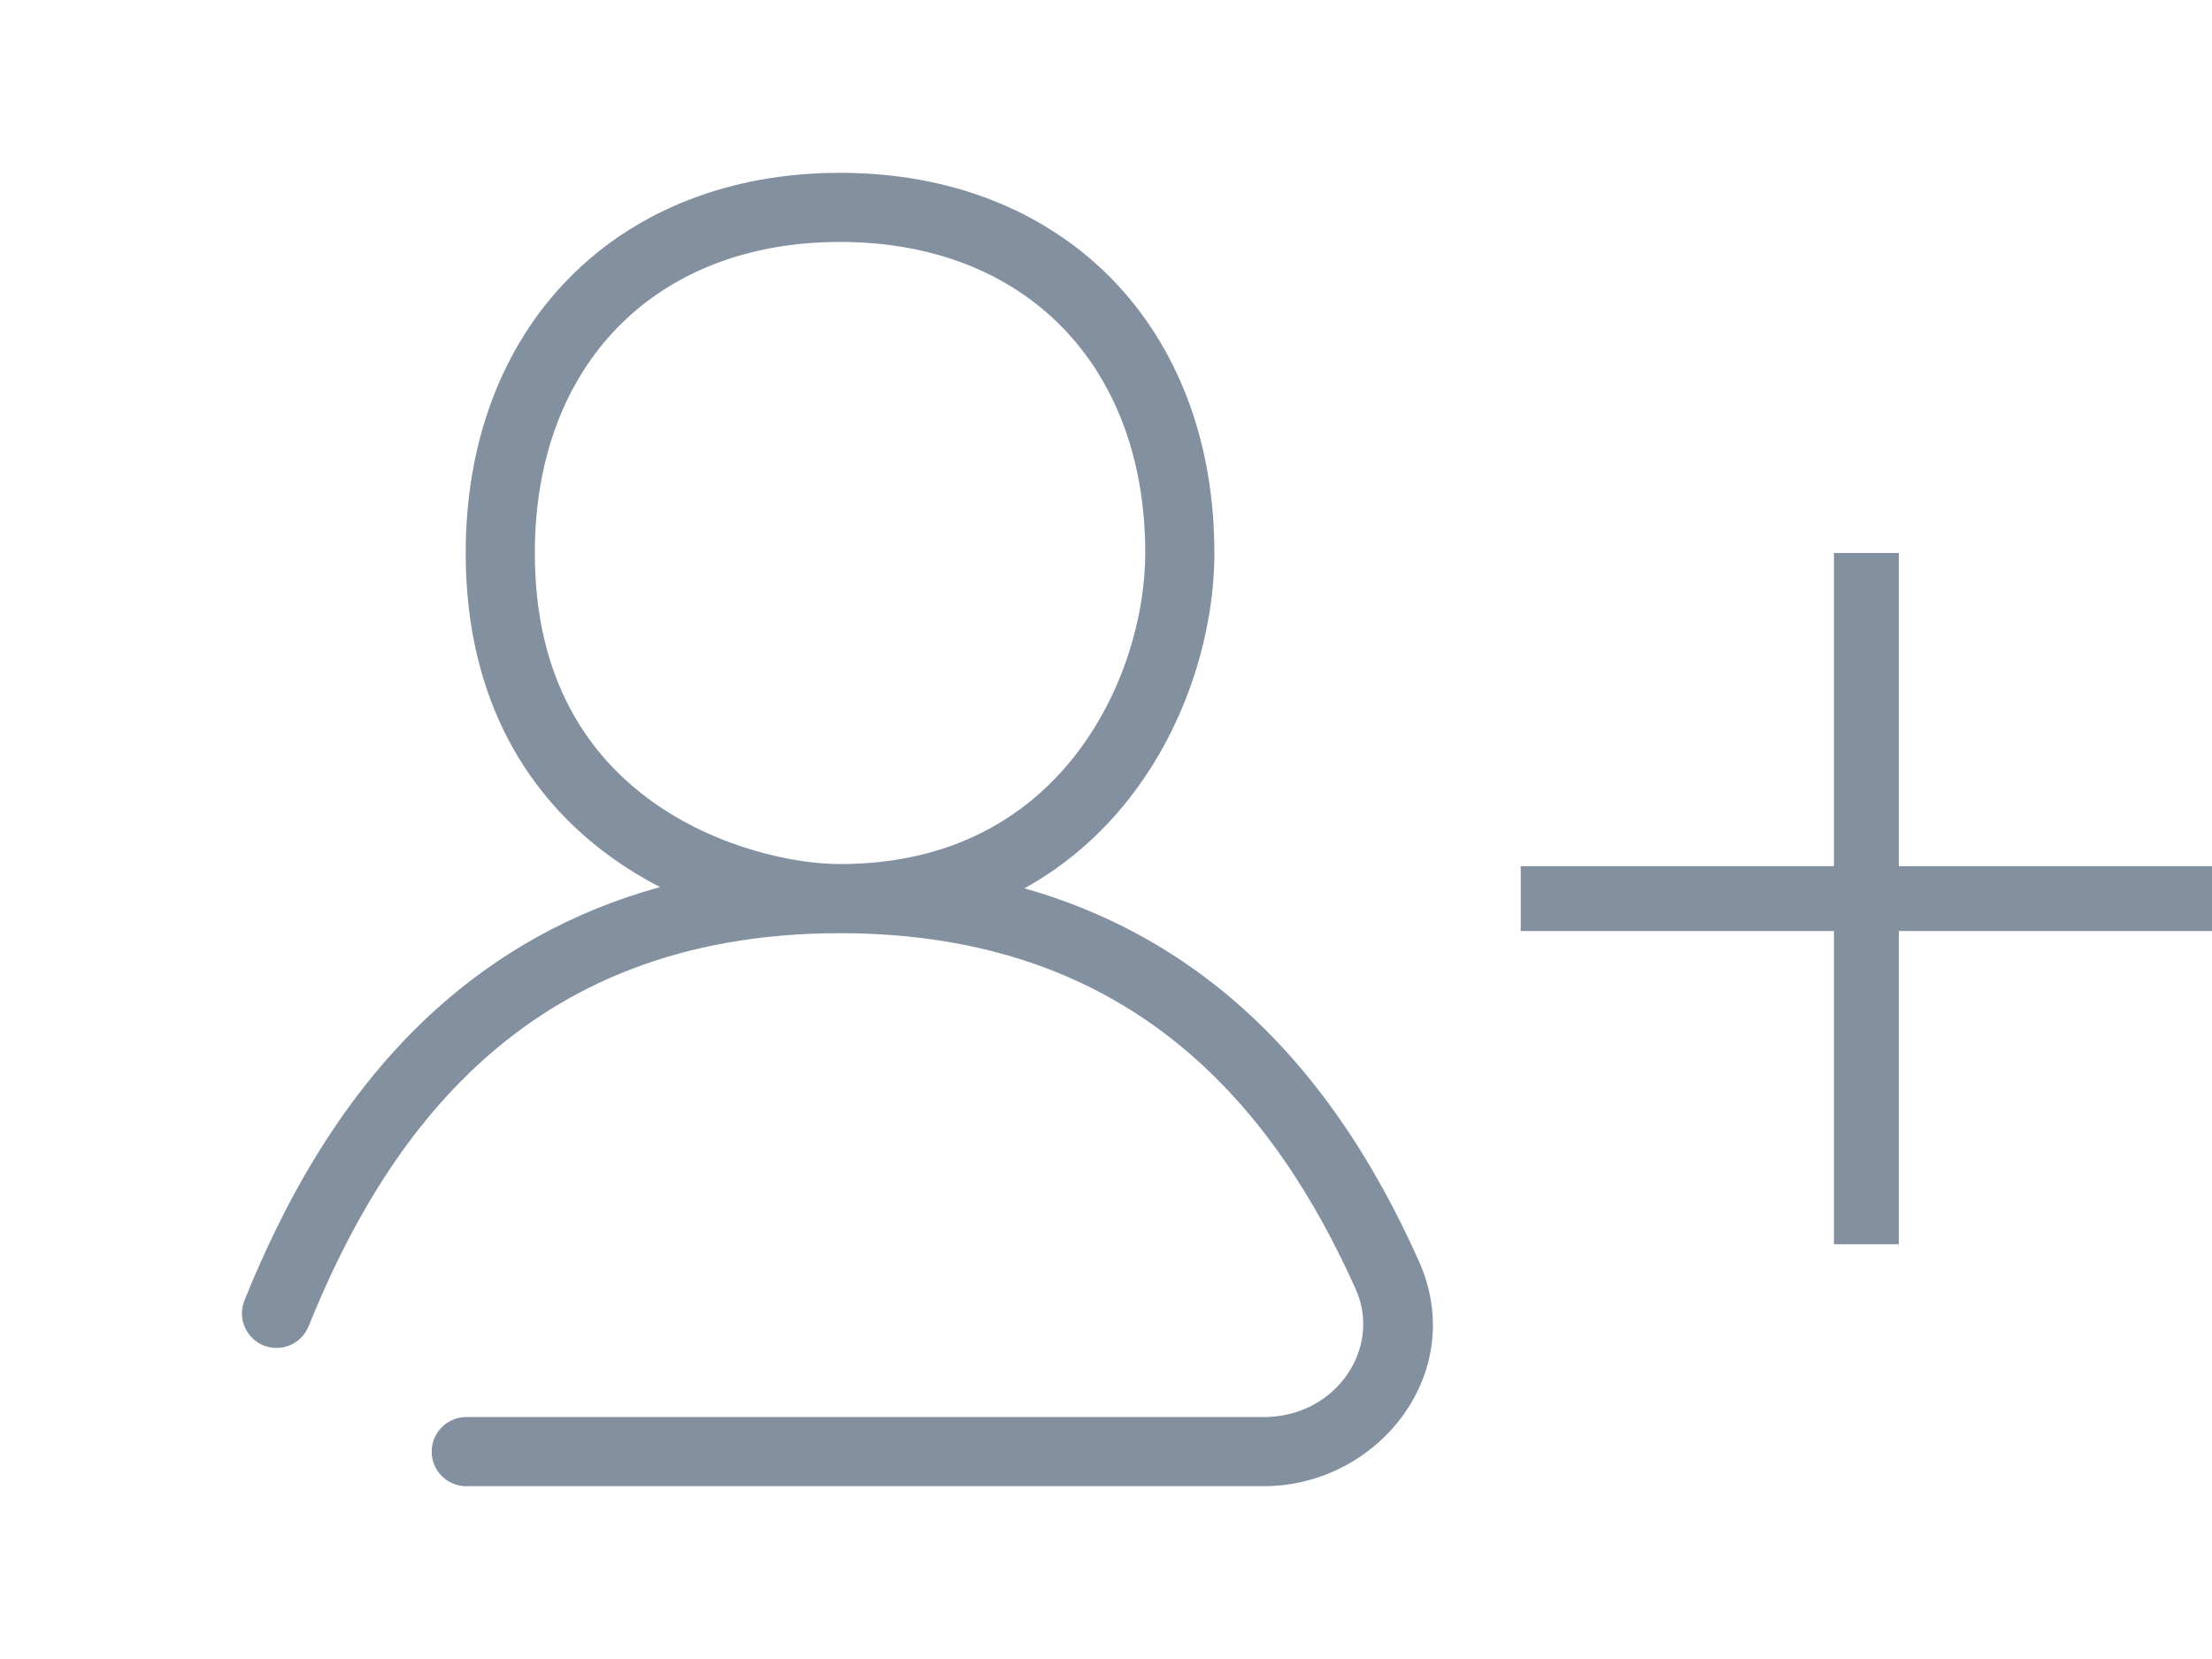
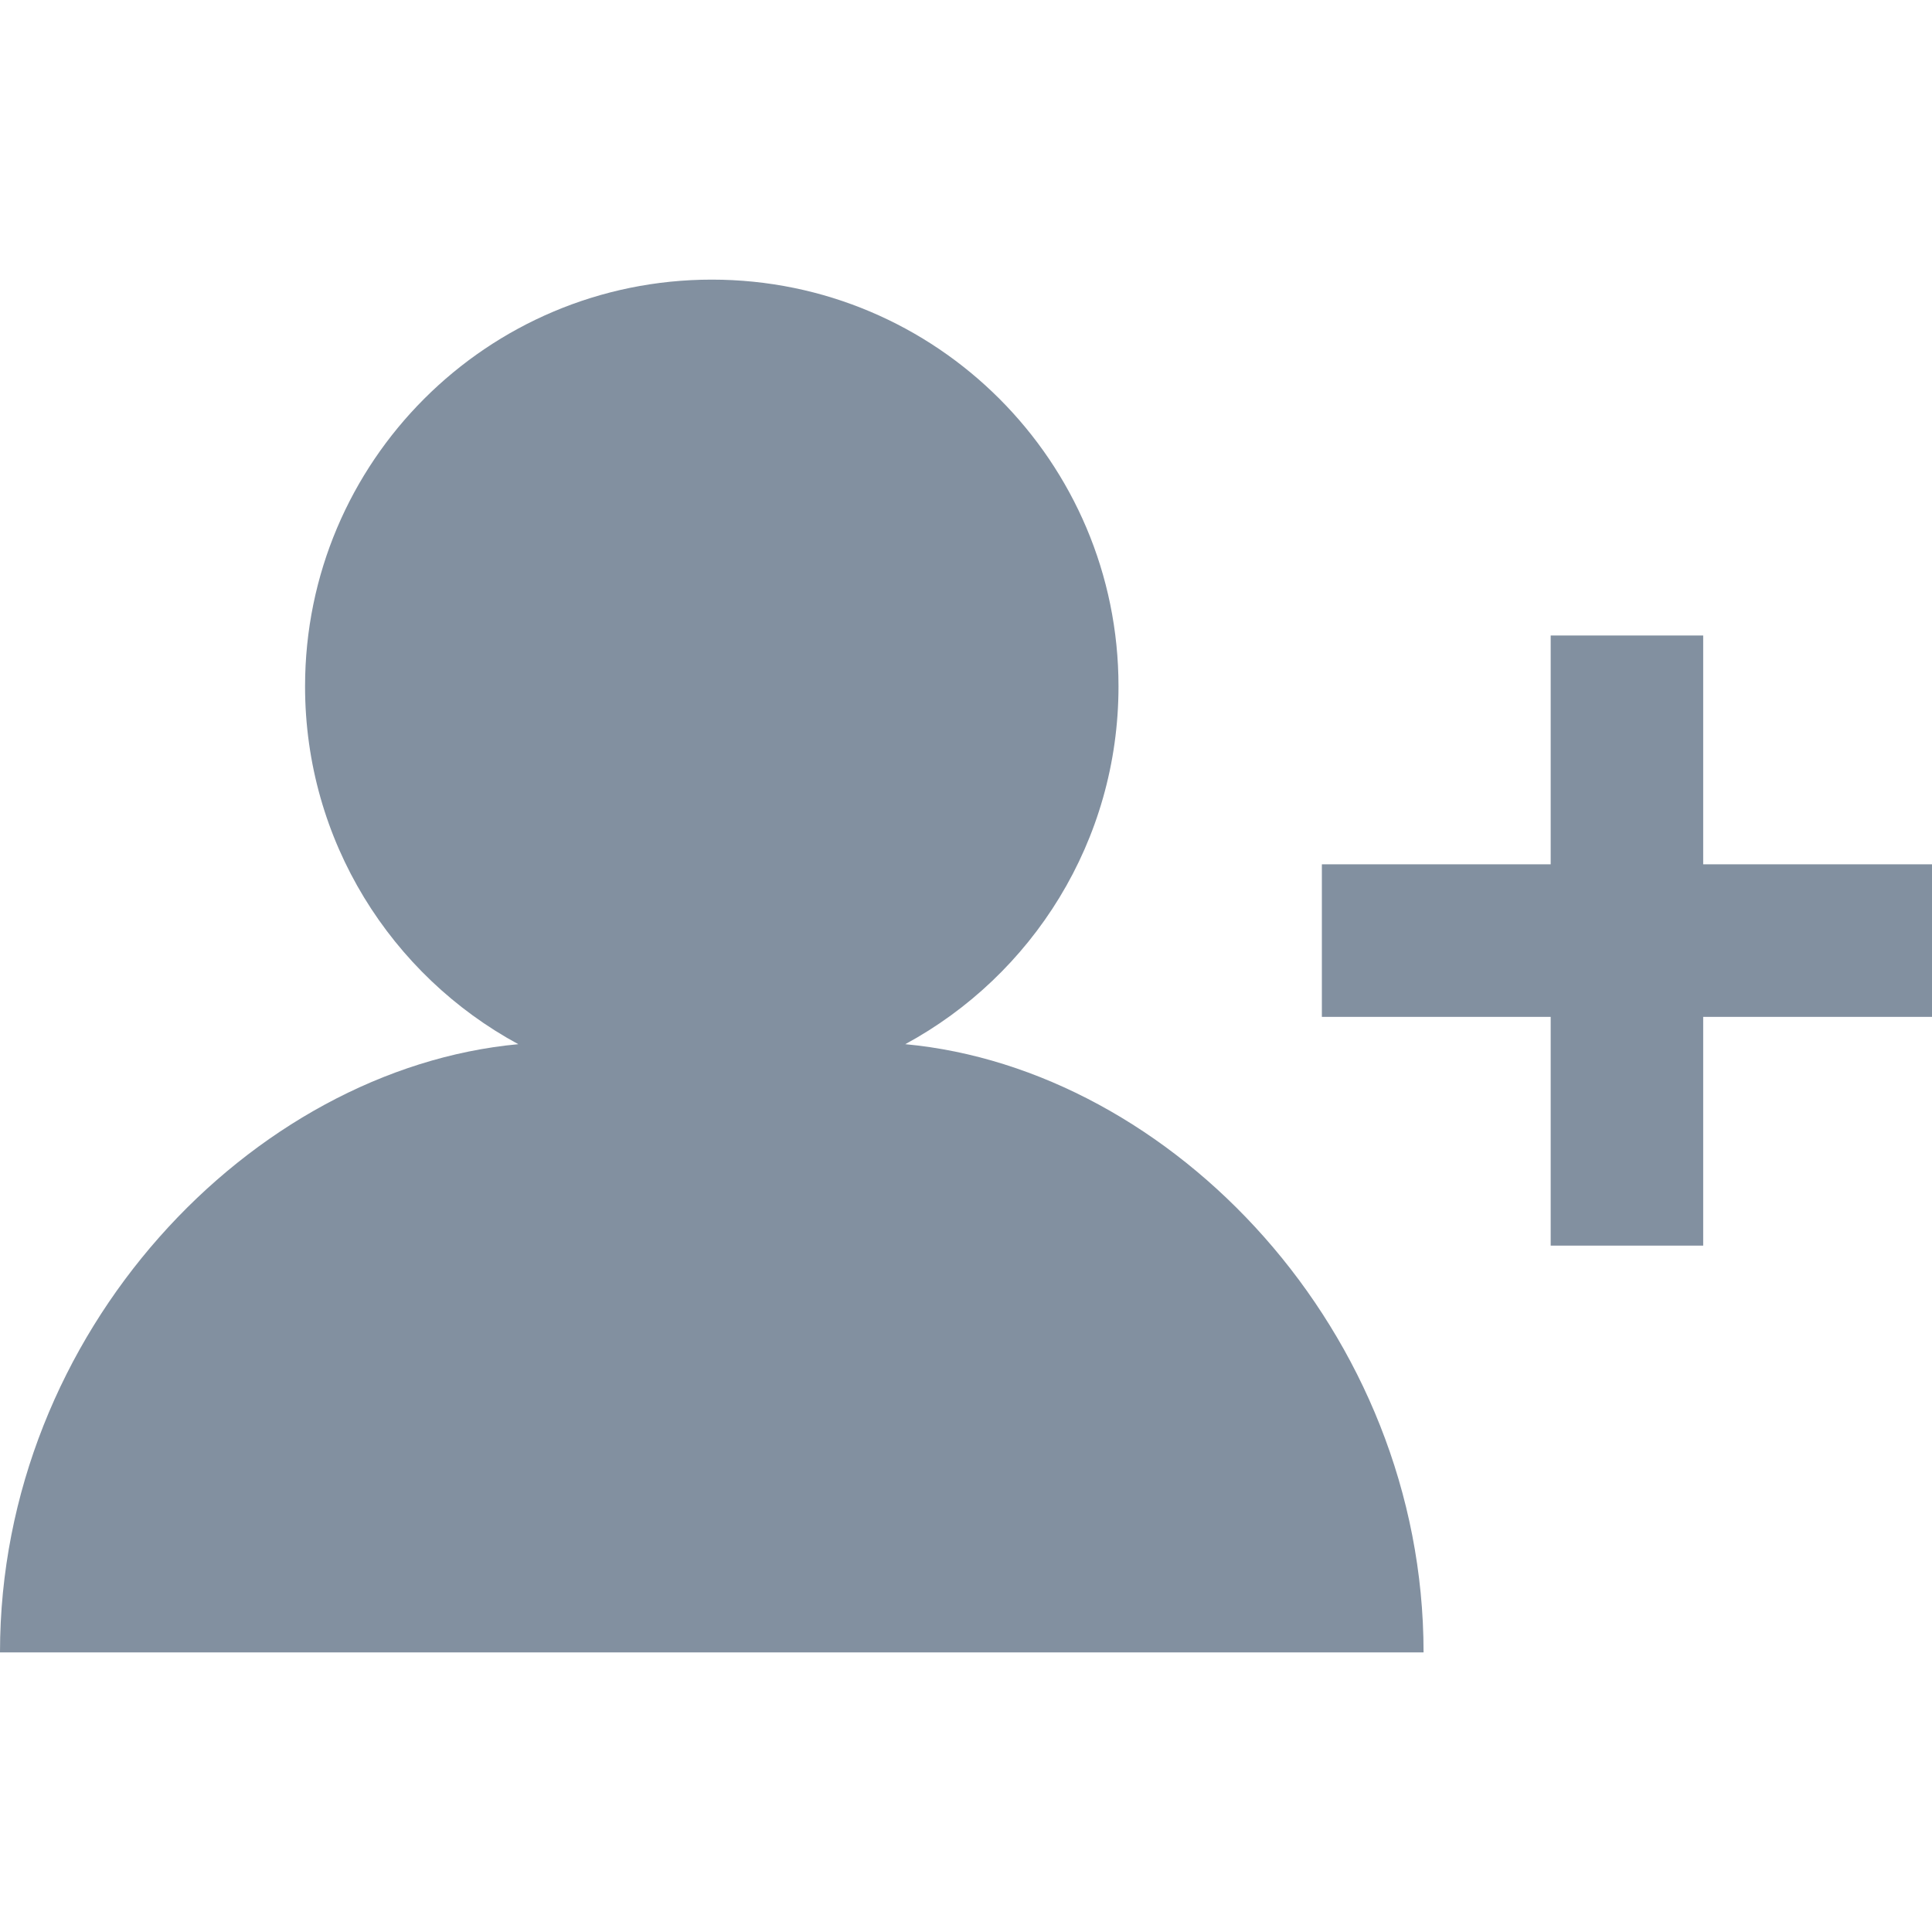
- <svg xmlns="http://www.w3.org/2000/svg" width="32" height="24" viewBox="0 0 32 24" fill="none">
-   <path fill-rule="evenodd" clip-rule="evenodd" d="M16.073 4.024C15.106 3.042 13.743 2.5 12.152 2.5C10.561 2.5 9.198 3.042 8.232 4.024C7.266 5.006 6.737 6.389 6.737 8C6.737 10.169 7.681 11.567 8.85 12.406C9.077 12.569 9.312 12.711 9.548 12.833C8.242 13.192 7.182 13.817 6.318 14.593C4.953 15.82 4.107 17.399 3.536 18.813C3.433 19.069 3.557 19.36 3.813 19.464C4.069 19.567 4.361 19.443 4.464 19.187C5.007 17.841 5.782 16.42 6.987 15.337C8.18 14.265 9.82 13.5 12.152 13.5C14.332 13.5 15.906 14.168 17.074 15.128C18.252 16.095 19.045 17.382 19.614 18.653C19.993 19.502 19.328 20.5 18.283 20.5H6.745C6.469 20.5 6.245 20.724 6.245 21C6.245 21.276 6.469 21.5 6.745 21.5H18.283C19.935 21.5 21.248 19.859 20.527 18.245C19.923 16.895 19.05 15.457 17.709 14.355C16.912 13.701 15.96 13.174 14.82 12.851C15.43 12.514 15.931 12.066 16.33 11.559C17.193 10.462 17.568 9.1 17.568 8C17.568 6.389 17.038 5.006 16.073 4.024ZM15.359 4.726C16.114 5.494 16.568 6.611 16.568 8C16.568 8.9 16.254 10.038 15.544 10.941C14.848 11.826 13.761 12.5 12.152 12.5C11.502 12.5 10.379 12.273 9.433 11.594C8.513 10.933 7.737 9.831 7.737 8C7.737 6.611 8.19 5.494 8.945 4.726C9.699 3.958 10.794 3.5 12.152 3.5C13.511 3.5 14.605 3.958 15.359 4.726Z" fill="#8290A0" />
-   <path d="M26.531 18H27.469V13.469H32V12.531H27.469V8H26.531V12.531H22V13.469H26.531V18Z" fill="#8290A0" />
+ <svg xmlns="http://www.w3.org/2000/svg" width="30" height="30" viewBox="0 0 30 30" fill="none">
+   <path d="M26.447 13.421V9.868H24.079V13.421H20.526V15.79H24.079V19.342H26.447V15.79H30V13.421H26.447Z" fill="#8290A0" />
+   <path d="M14.057 16.214C16.029 15.146 17.368 13.058 17.368 10.658C17.368 7.17 14.541 4.342 11.053 4.342C7.565 4.342 4.737 7.17 4.737 10.658C4.737 13.058 6.076 15.146 8.048 16.214C3.91 16.599 0 20.676 0 25.658H22.105C22.105 20.676 18.195 16.599 14.057 16.214Z" fill="#8290A0" />
</svg>
